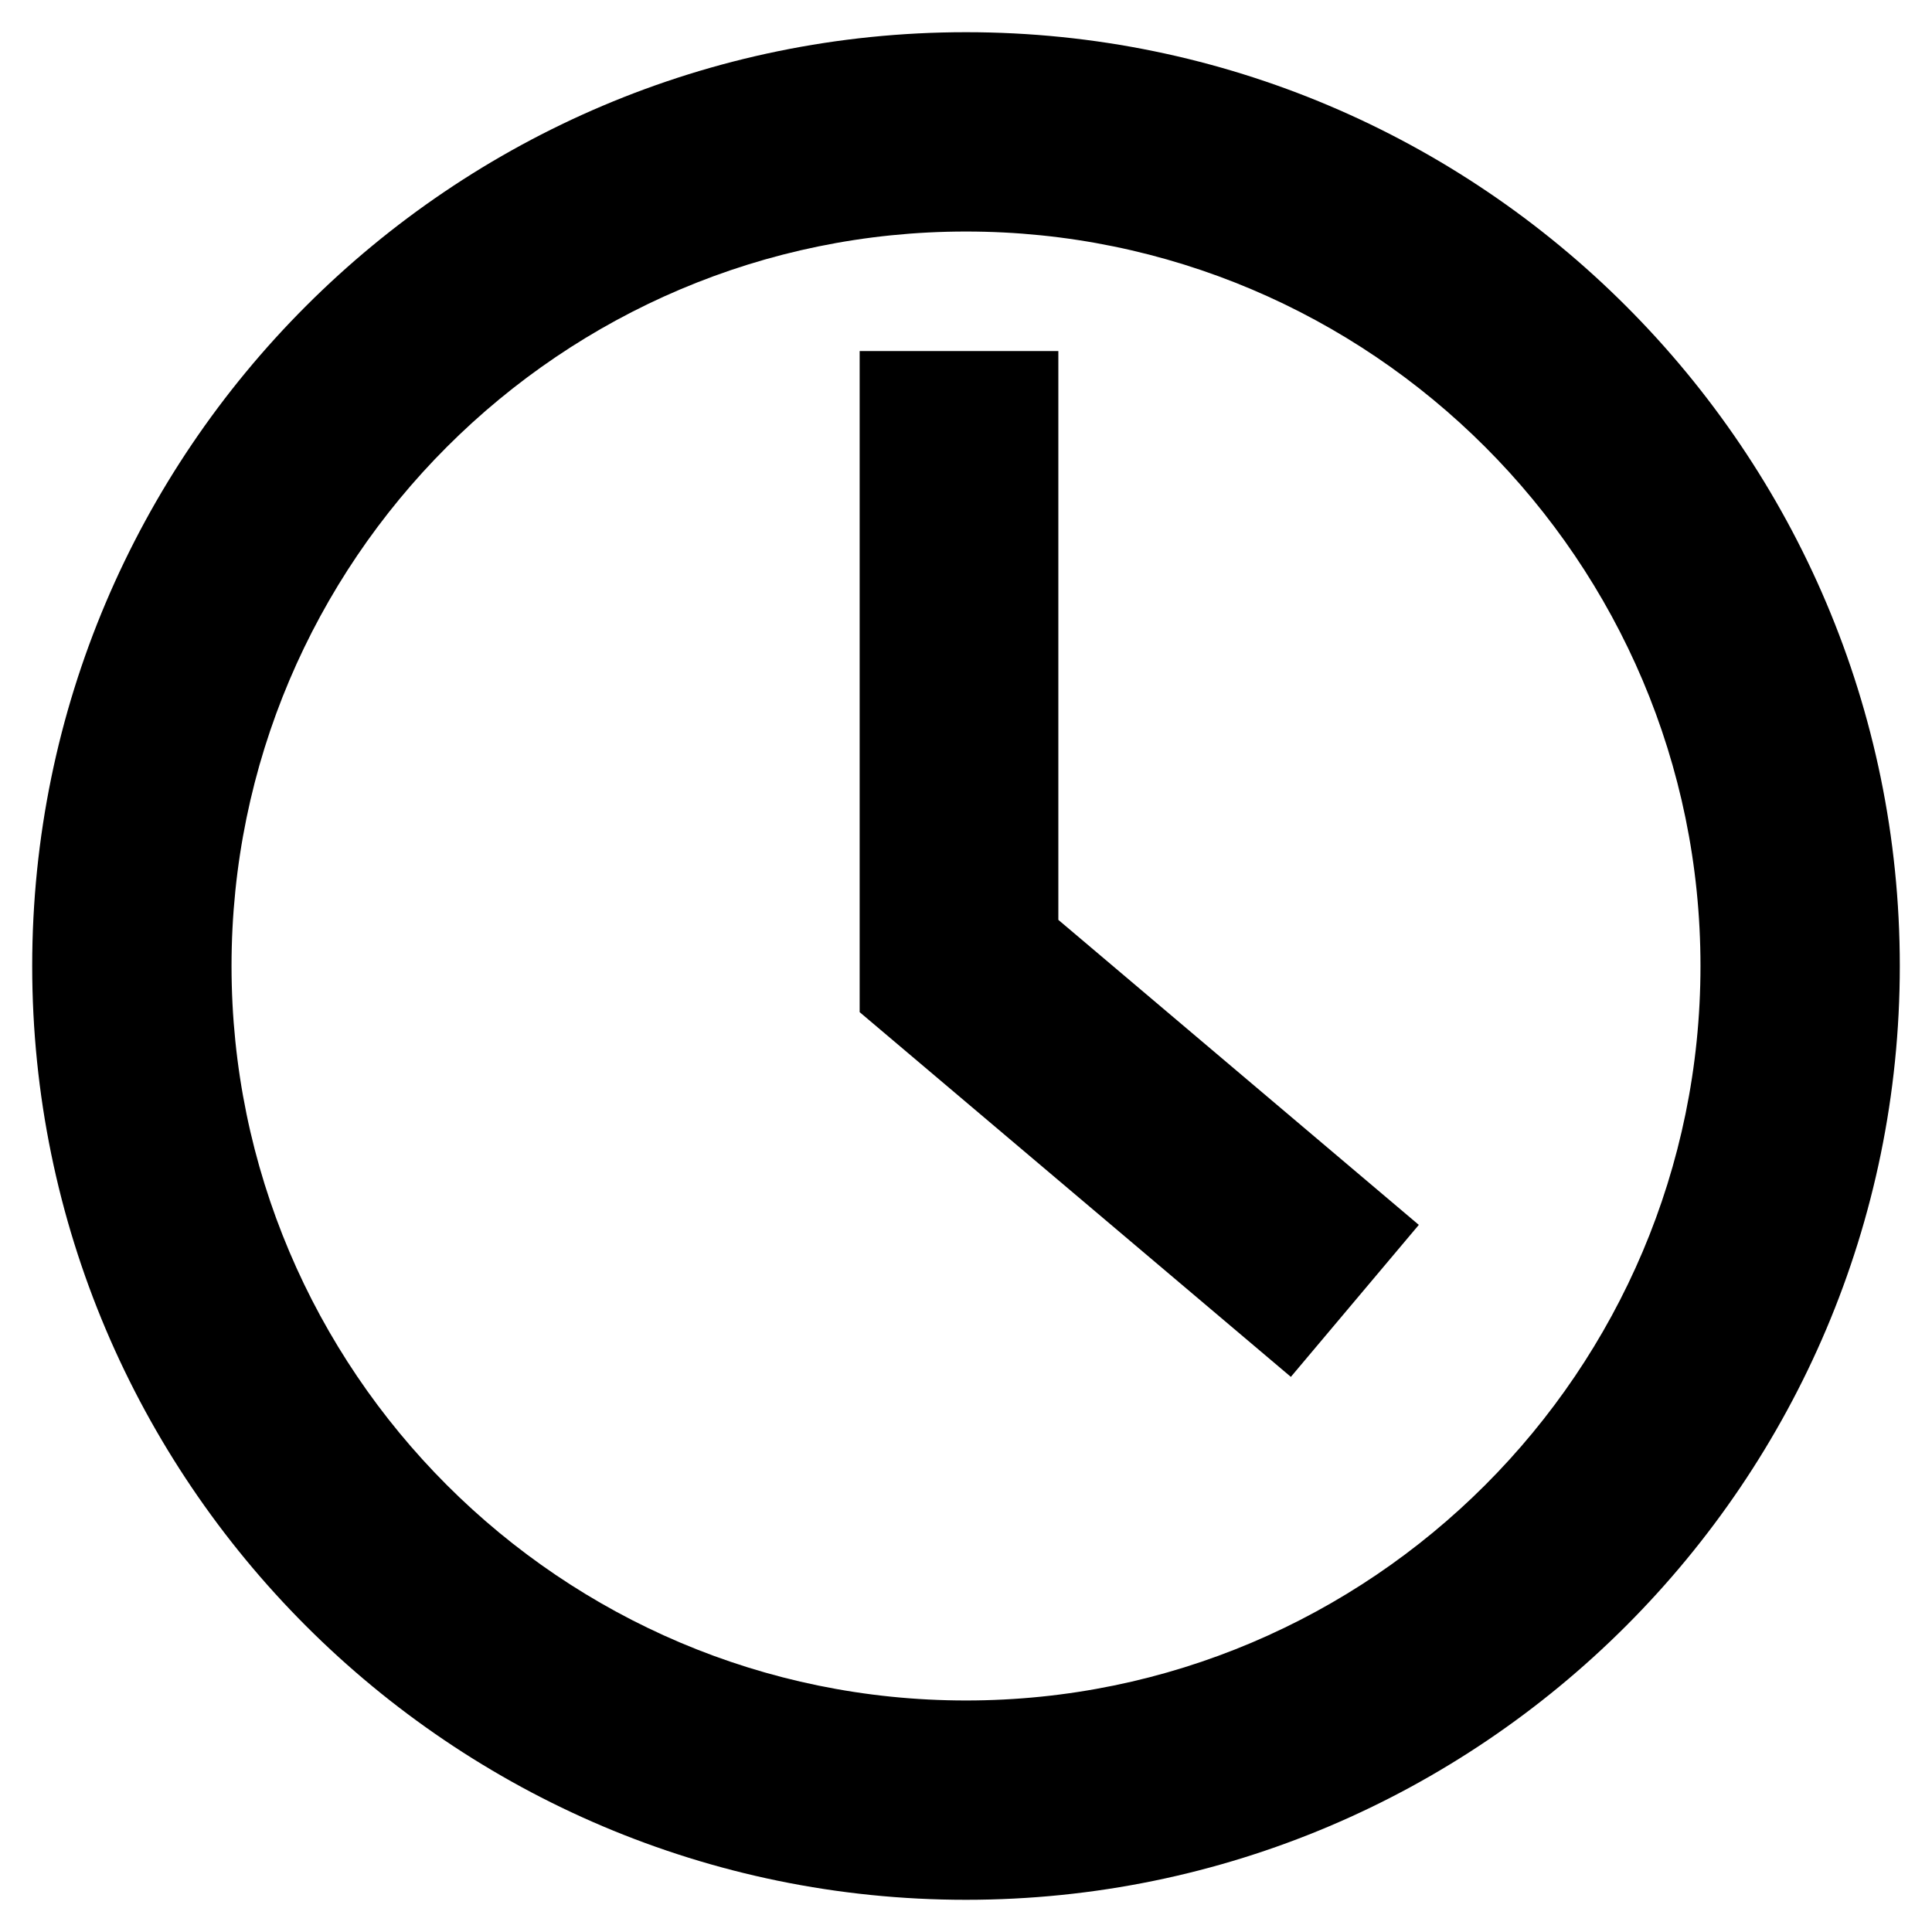
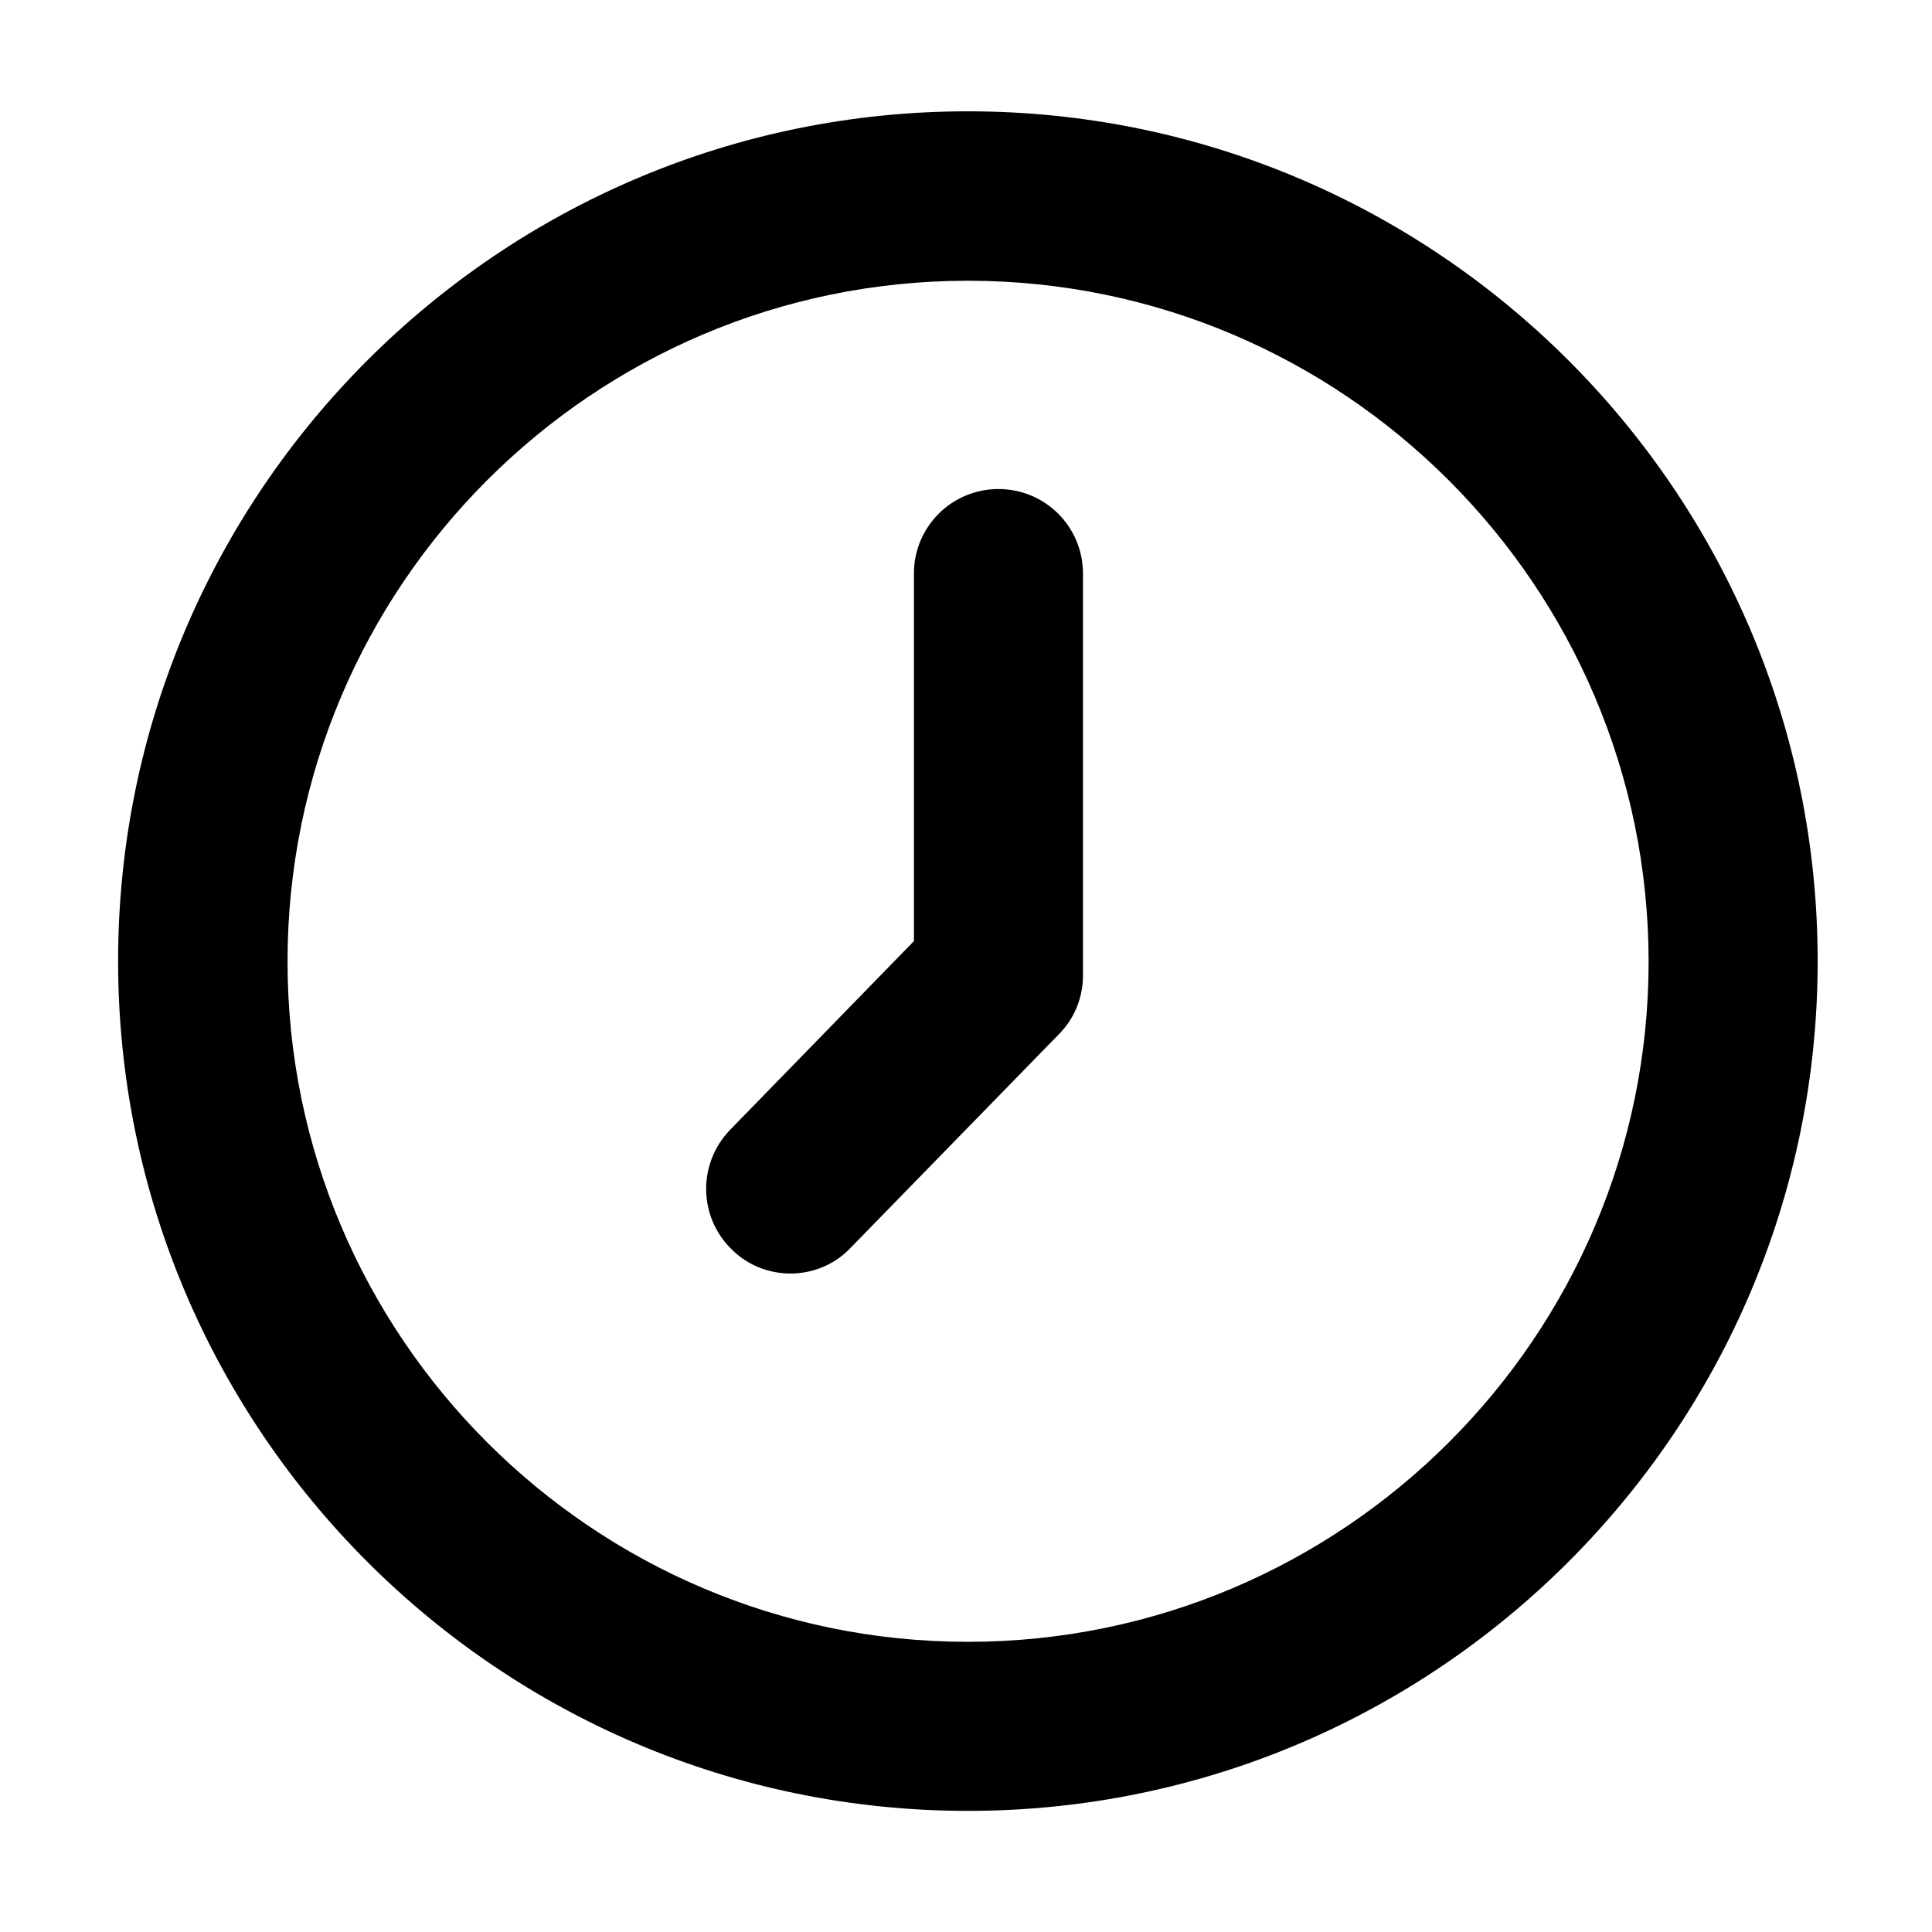
- <svg xmlns="http://www.w3.org/2000/svg" version="1.1" id="Layer_1" x="0px" y="0px" width="300px" height="300px" viewBox="0 0 300 300" style="enable-background:new 0 0 300 300;" xml:space="preserve">
-   <g id="Restricted">
+ <svg xmlns="http://www.w3.org/2000/svg" version="1.1" x="0px" y="0px" viewBox="0 0 512 512" enable-background="new 0 0 512 512" xml:space="preserve">
+   <g id="Layer_1">
+     <path d="M256.5,479.9c-124.2,0-225.2-101-225.2-225.2c0-124.2,101-225.2,225.2-225.2c124.2,0,225.2,101,225.2,225.2   C481.7,378.9,380.7,479.9,256.5,479.9z M256.5,74.4c-99.4,0-180.3,80.9-180.3,180.4c0,99.4,80.9,180.3,180.3,180.3   c99.4,0,180.4-80.9,180.4-180.3C436.8,155.3,355.9,74.4,256.5,74.4z" />
+     <path d="M209.5,337.5c-5.6,0-11.3-2.1-15.6-6.4c-8.9-8.7-9-22.8-0.4-31.7l48.7-50v-97.4c0-12.4,10-22.4,22.4-22.4   c12.4,0,22.4,10,22.4,22.4v106.5c0,5.9-2.3,11.5-6.4,15.6l-55.1,56.5C221.2,335.2,215.3,337.5,209.5,337.5z" />
+   </g>
+   <g id="Layer_2">
</g>
-   <g id="Help">
- </g>
-   <g>
-     <path d="M150,295C70.048,295,5,229.954,5,150S70.048,5,150,5c79.955,0,145,65.046,145,145S229.955,295,150,295z M150,35.951   C87.114,35.951,35.952,87.113,35.952,150S87.114,264.049,150,264.049c62.888,0,114.05-51.162,114.05-114.049   S212.888,35.951,150,35.951z" />
-     <polygon points="200.444,213.8 133.487,157.166 133.487,54.509 164.339,54.509 164.339,142.836 220.313,190.199  " />
-   </g>
</svg>
